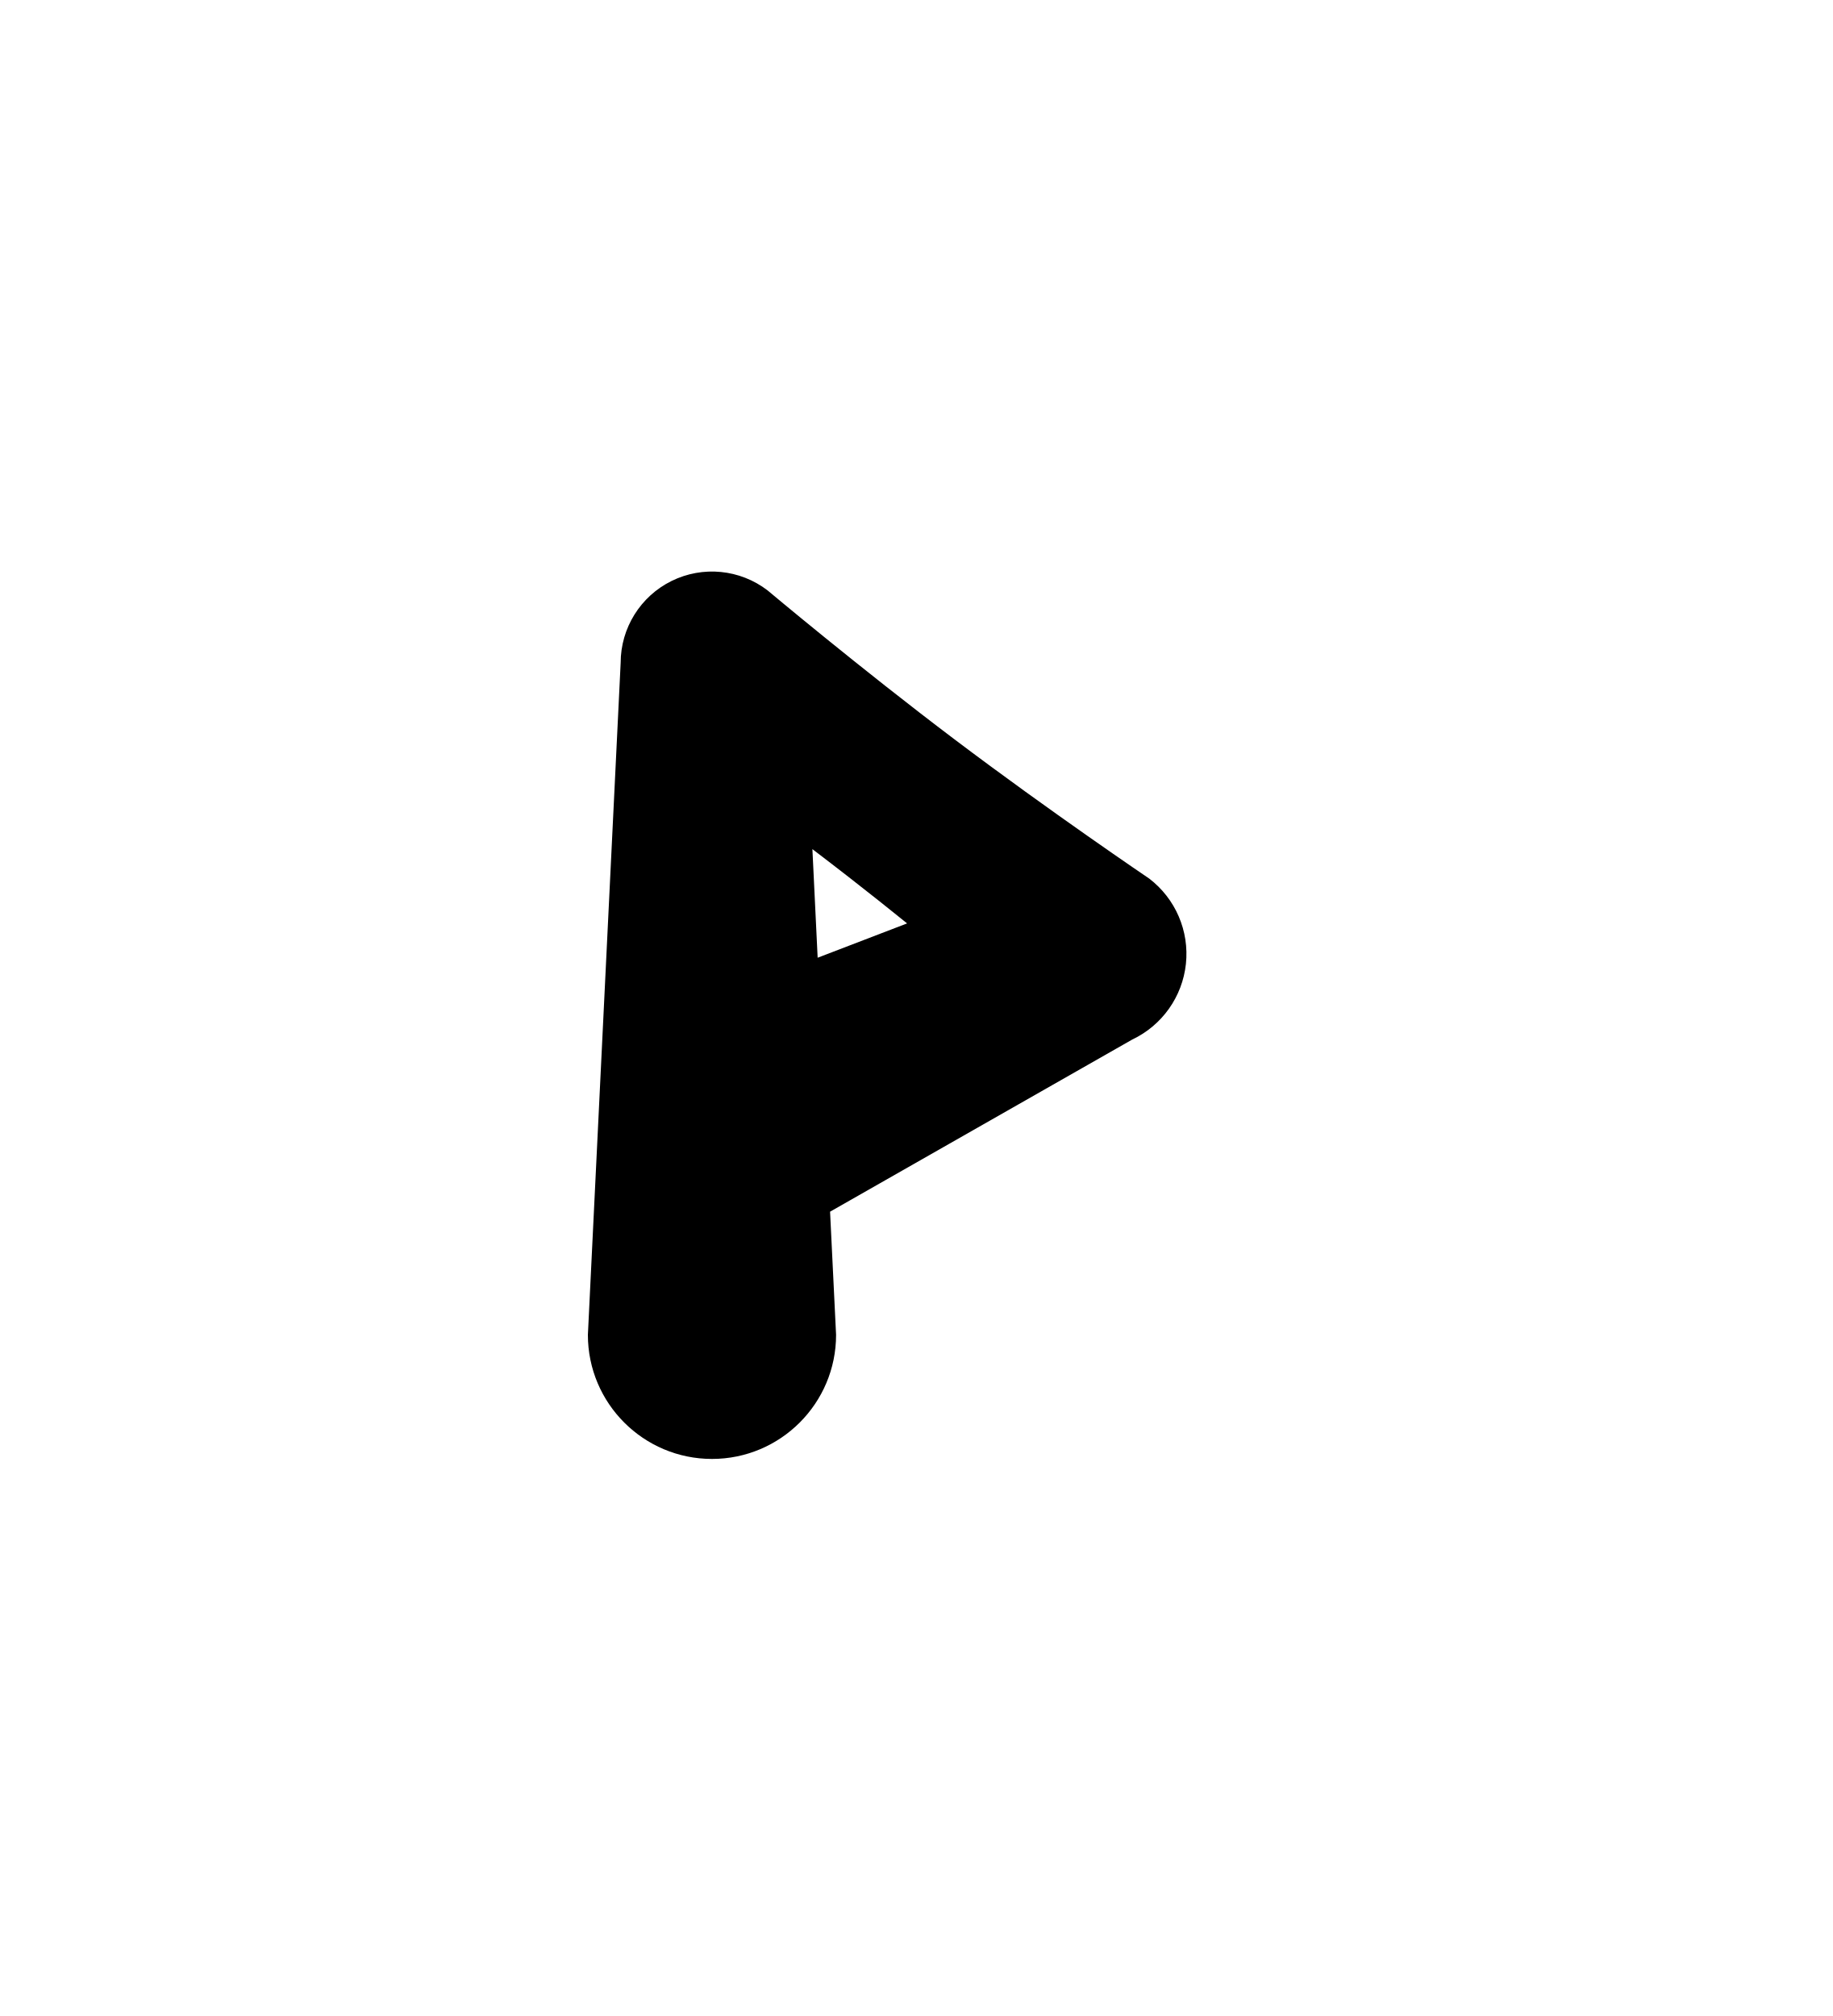
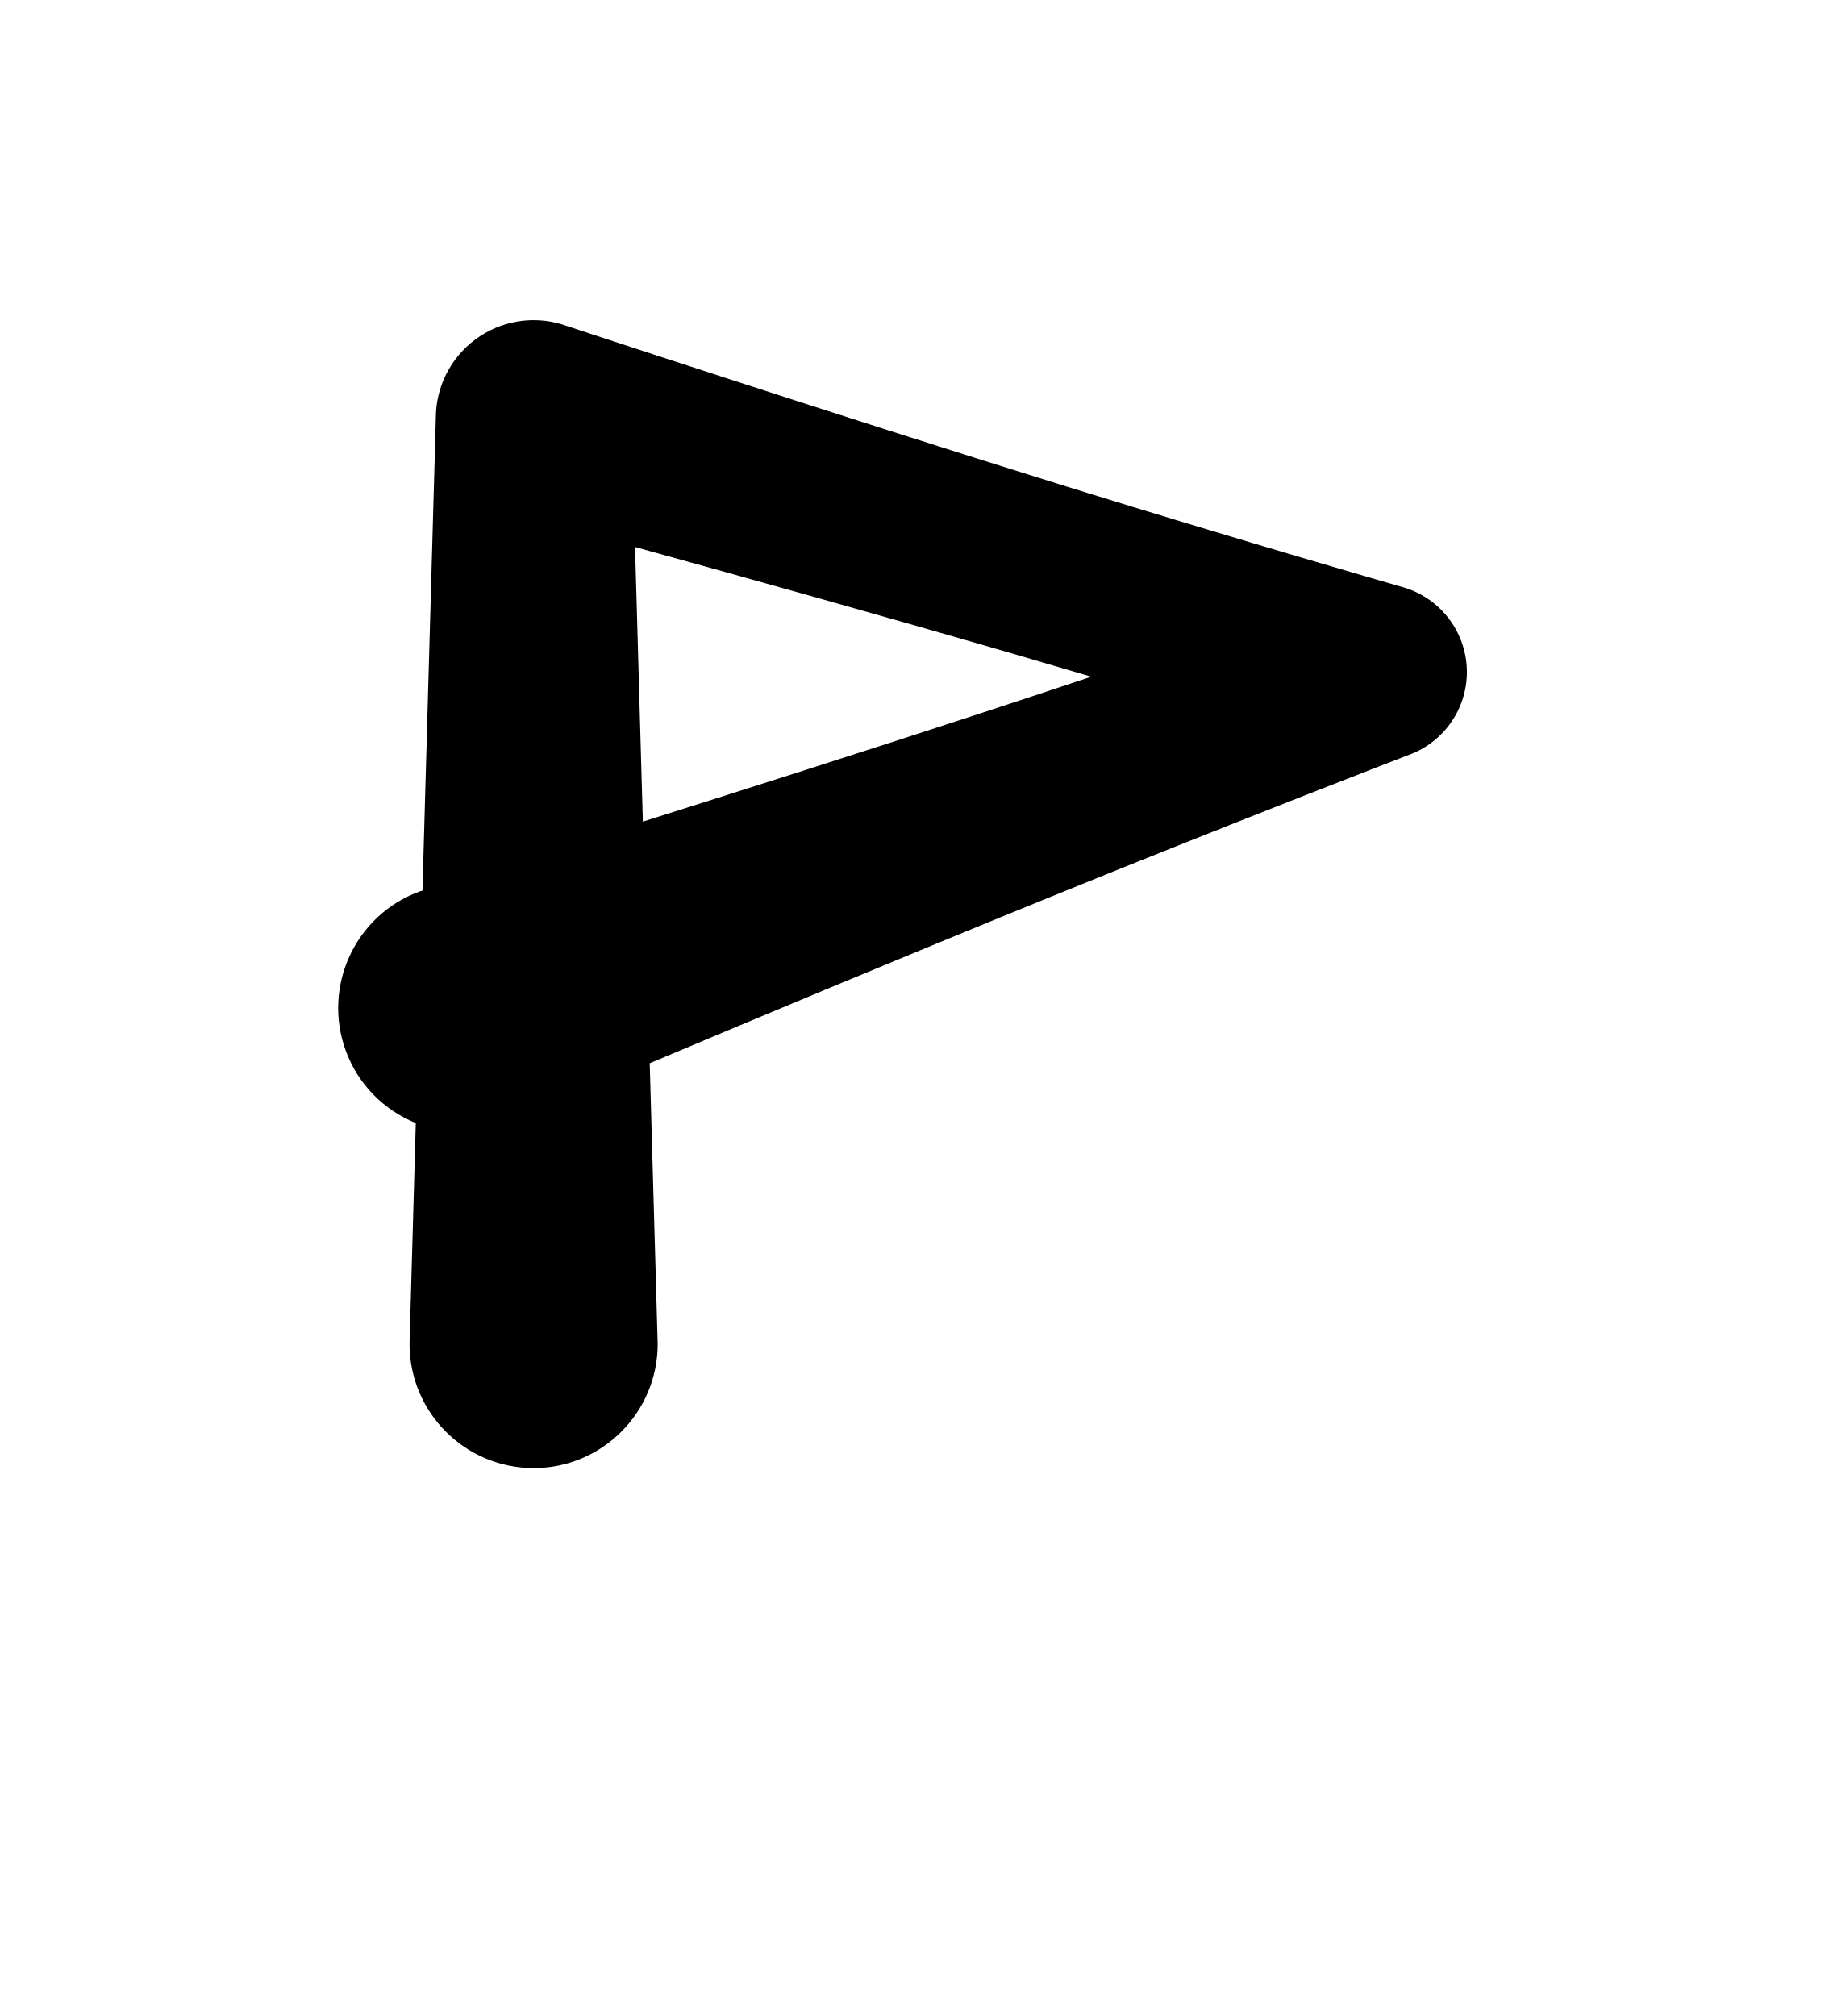
<svg xmlns="http://www.w3.org/2000/svg" clip-rule="evenodd" fill-rule="evenodd" stroke-linejoin="round" stroke-miterlimit="2" version="1.1" viewBox="0 0 200 220" xml:space="preserve">
-   <g transform="translate(-400 -661)">
-     <g transform="matrix(.63636 0 0 .66667 -858.63 562.22)">
-       <path d="m2120.2 346.51 51.81-28.175c5.12-2.314 8.61-7.006 9.21-12.385 0.6-5.378-1.78-10.667-6.28-13.958 0 0-17-10.973-33.38-22.782-16.37-11.8-32.08-24.401-32.08-24.401-4.73-3.461-11.11-4.059-16.46-1.541-5.34 2.517-8.73 7.713-8.73 13.402l-5.62 110c0 11.21 9.54 20.312 21.28 20.312s21.28-9.102 21.28-20.312l-1.03-20.16zm-2.13-41.572 15.34-5.617c-3.2-2.468-6.57-5.028-9.97-7.553-2.09-1.556-4.2-3.098-6.27-4.604l0.9 17.774z" />
+   <g transform="translate(-400 -220)">
+     <g transform="translate(-1641.8 1.7053e-13)">
+       <path d="m2087.9 317.19-0.32 0.097c-7.02 2.573-10.62 10.359-8.05 17.376 1.37 3.737 4.22 6.507 7.64 7.891l-0.68 24.114c0 7.474 6.07 13.541 13.54 13.541s13.54-6.067 13.54-13.541l-0.87-30.637c11.65-4.913 28.05-11.774 43.24-17.953 20.98-8.538 39.62-15.707 39.62-15.707 3.89-1.426 6.43-5.181 6.31-9.322-0.13-4.141-2.89-7.739-6.85-8.932 0 0-17.35-4.979-36.9-11.046-25.62-7.949-55.02-17.68-55.02-17.68-3.23-0.971-6.73-0.357-9.43 1.655-2.71 2.013-4.31 5.187-4.31 8.561l-1.46 51.583zm24.05-7.529c10.97-3.46 24.22-7.682 36.6-11.737 4.25-1.393 8.4-2.768 12.33-4.078-2.68-0.794-5.46-1.609-8.28-2.431-14.56-4.239-30.45-8.67-41.5-11.72l0.85 29.966z" />
    </g>
  </g>
</svg>
